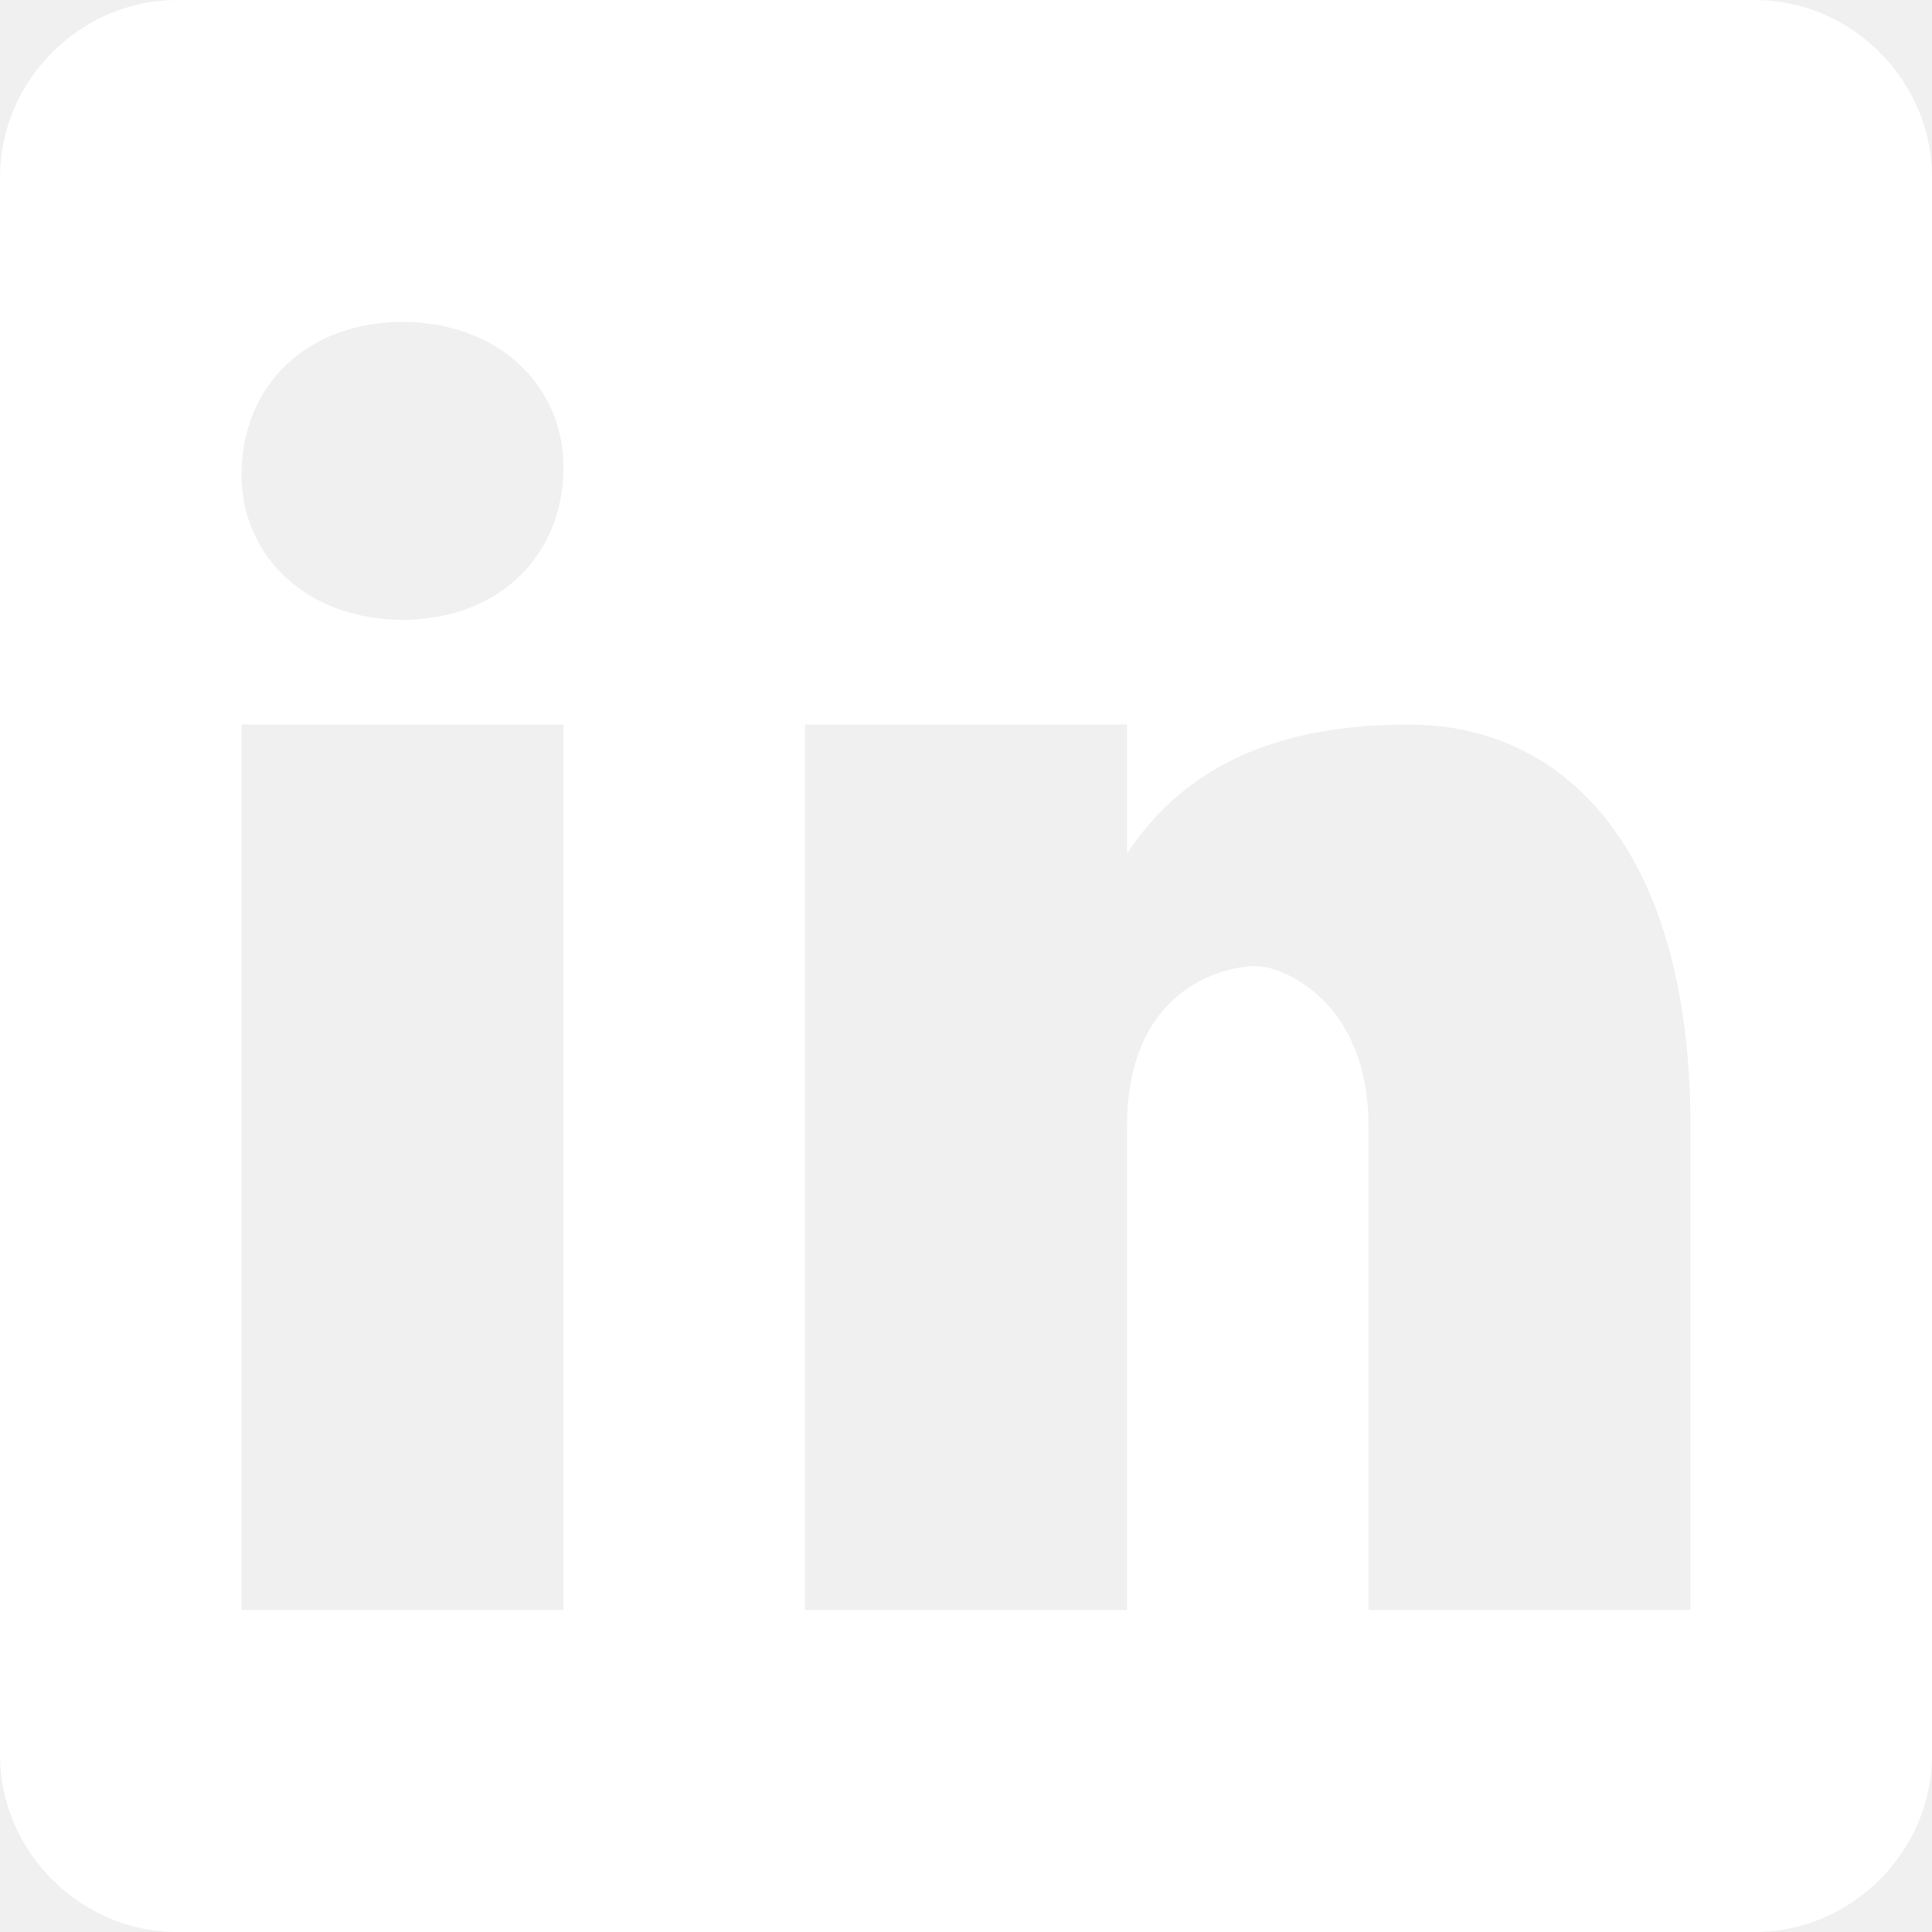
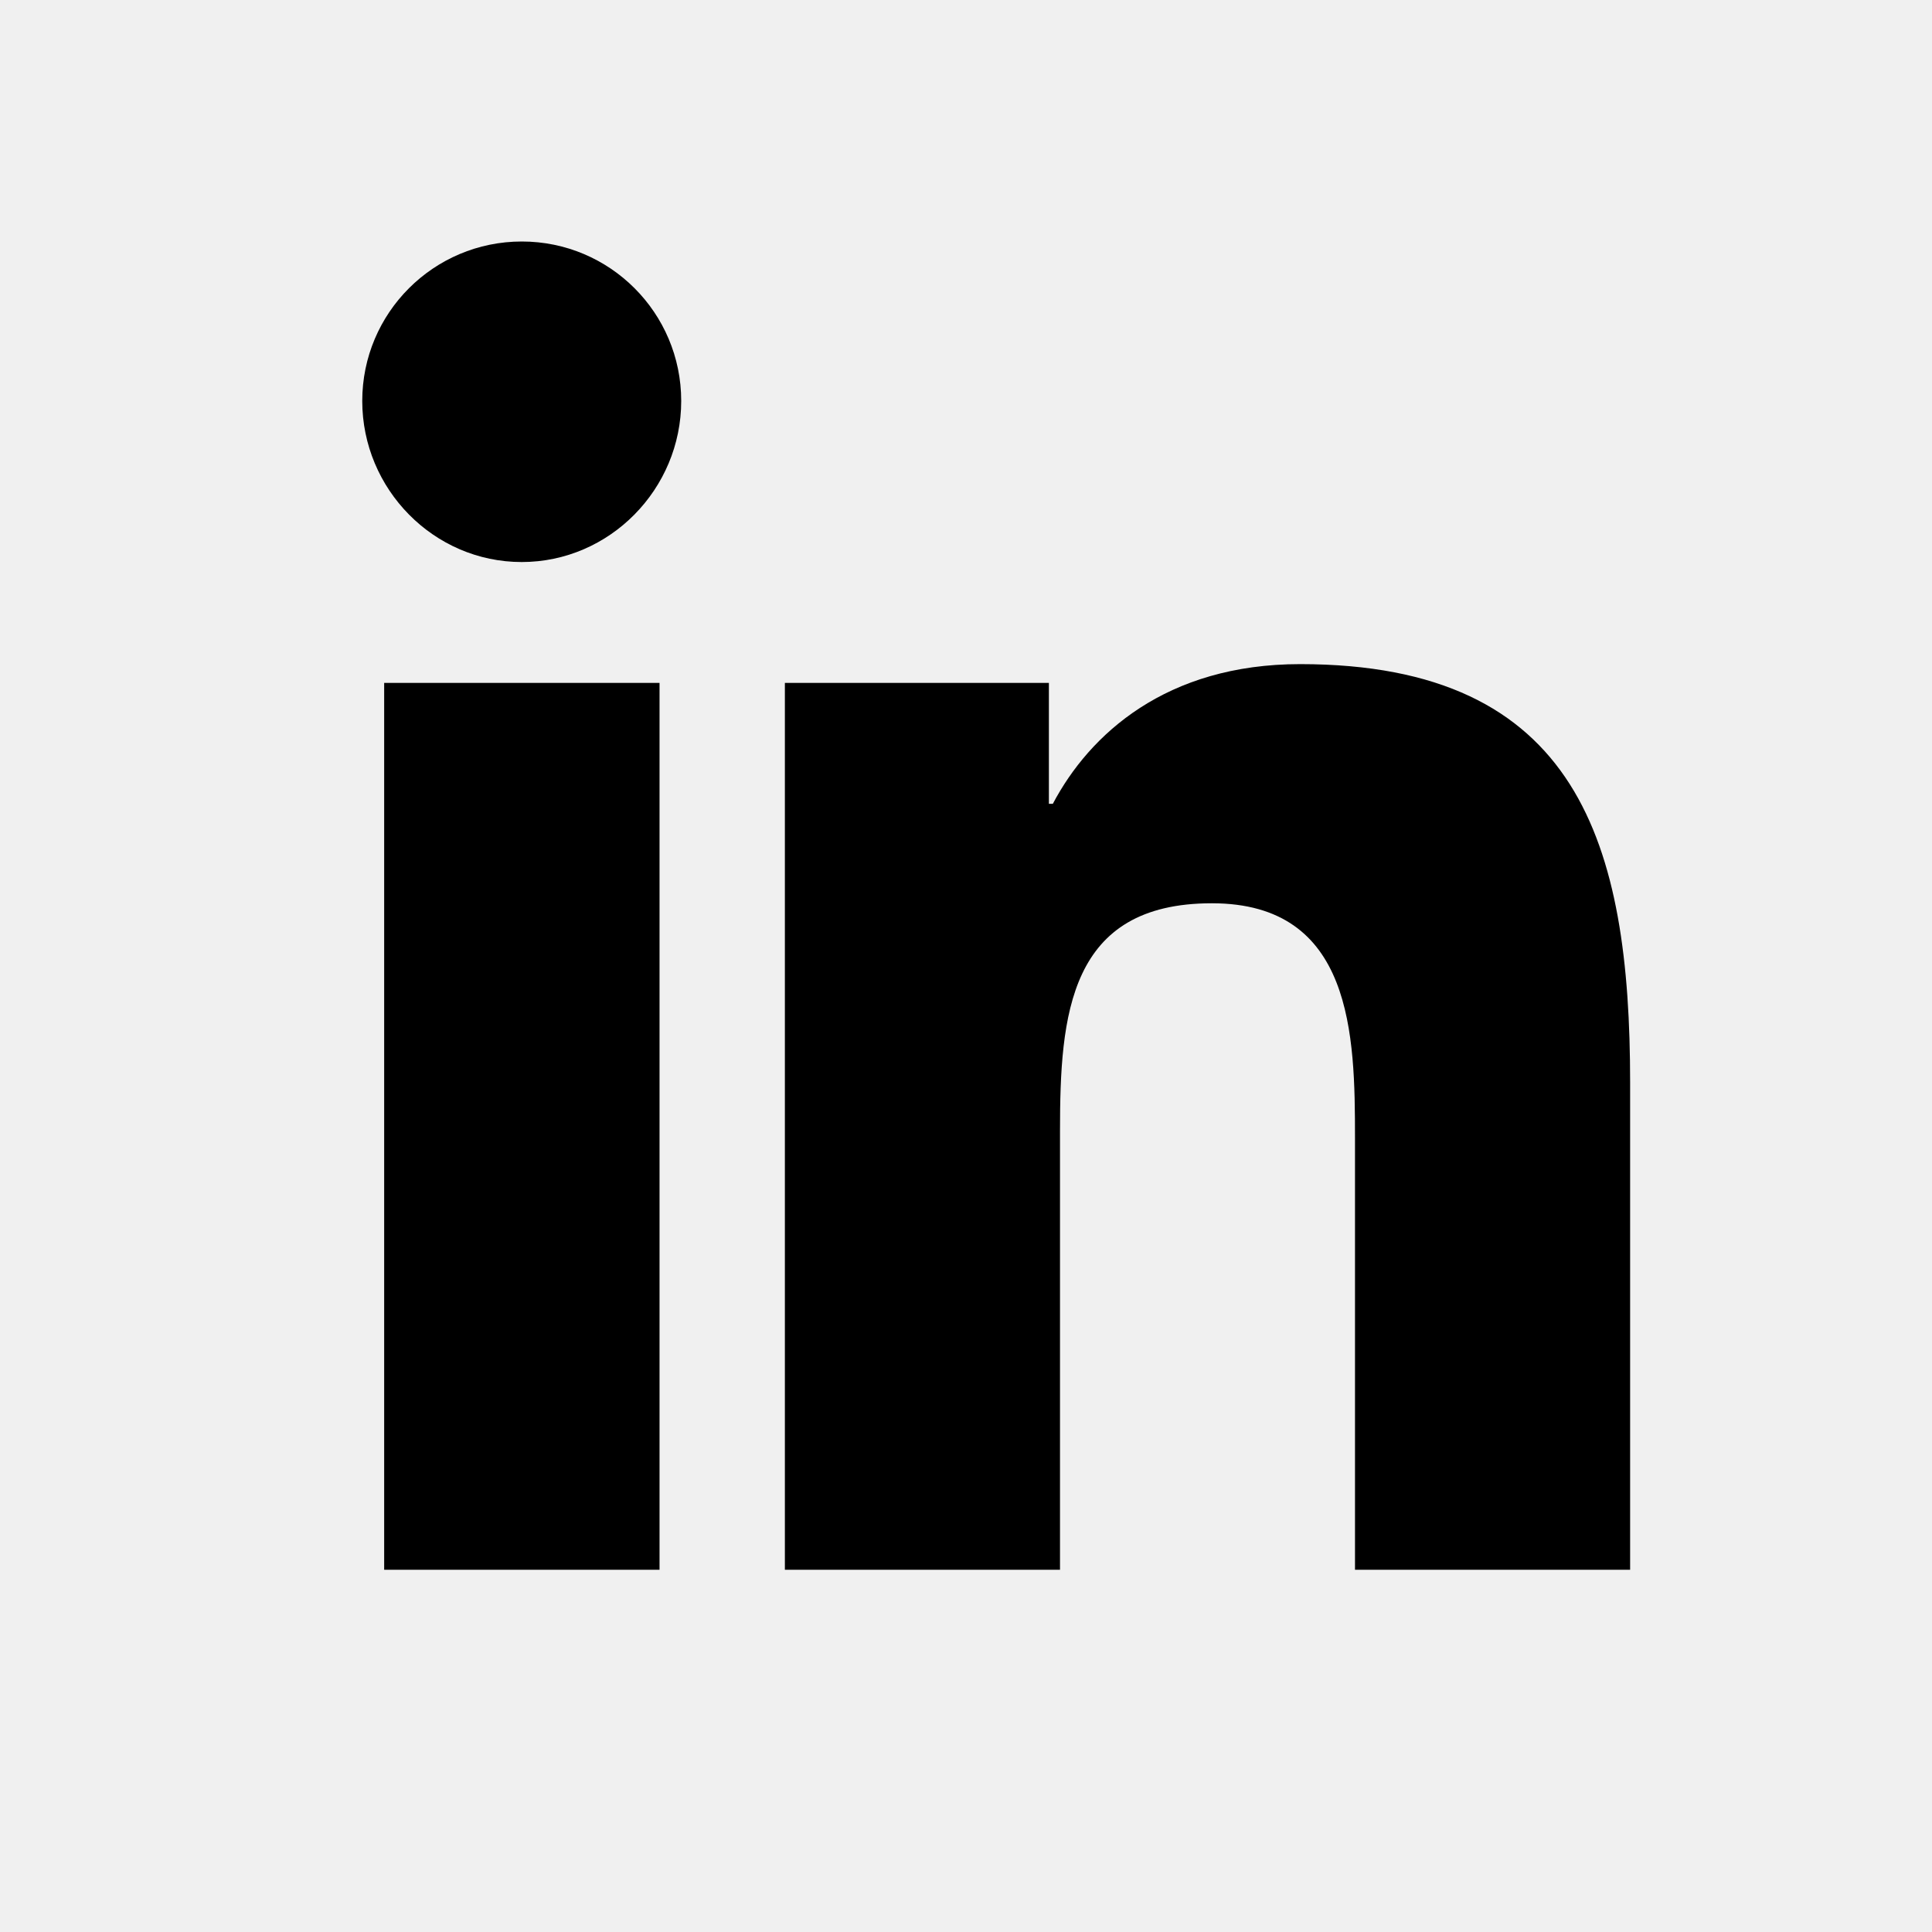
- <svg xmlns="http://www.w3.org/2000/svg" fill="#ffffff" viewBox="0 0 24 24" width="24px" height="24px">
-   <path d="M 21.801 0 L 2.199 0 C 1 0 0 1 0 2.199 L 0 21.801 C 0 23 1 24 2.199 24 L 21.801 24 C 23 24 24 23 24 21.801 L 24 2.199 C 24 1 23 0 21.801 0 Z M 7 20 L 3 20 L 3 9 L 7 9 Z M 5 7.699 C 3.801 7.699 3 6.898 3 5.898 C 3 4.801 3.801 4 5 4 C 6.199 4 7 4.801 7 5.801 C 7 6.898 6.199 7.699 5 7.699 Z M 21 20 L 17 20 L 17 14 C 17 12.398 15.898 12 15.602 12 C 15.301 12 14 12.199 14 14 C 14 14.199 14 20 14 20 L 10 20 L 10 9 L 14 9 L 14 10.602 C 14.602 9.699 15.602 9 17.5 9 C 19.398 9 21 10.5 21 14 Z" />
+ <svg xmlns="http://www.w3.org/2000/svg" fill="#000000" viewBox="0 0 32 32" width="24px" height="24px">
+   <path d="M 8.643 4 C 7.184 4 6 5.182 6 6.641 C 6 8.1 7.183 9.309 8.641 9.309 C 10.099 9.309 11.283 8.1 11.283 6.641 C 11.283 5.183 10.102 4 8.643 4 z M 21.535 11 C 19.316 11 18.047 12.16 17.438 13.314 L 17.373 13.314 L 17.373 11.311 L 13 11.311 L 13 26 L 17.557 26 L 17.557 18.729 C 17.557 16.813 17.701 14.961 20.072 14.961 C 22.409 14.961 22.443 17.146 22.443 18.85 L 22.443 26 L 26.994 26 L 27 26 L 27 17.932 C 27 13.984 26.151 11 21.535 11 z M 6.363 11.311 L 6.363 26 L 10.924 26 L 10.924 11.311 L 6.363 11.311 z" />
</svg>
